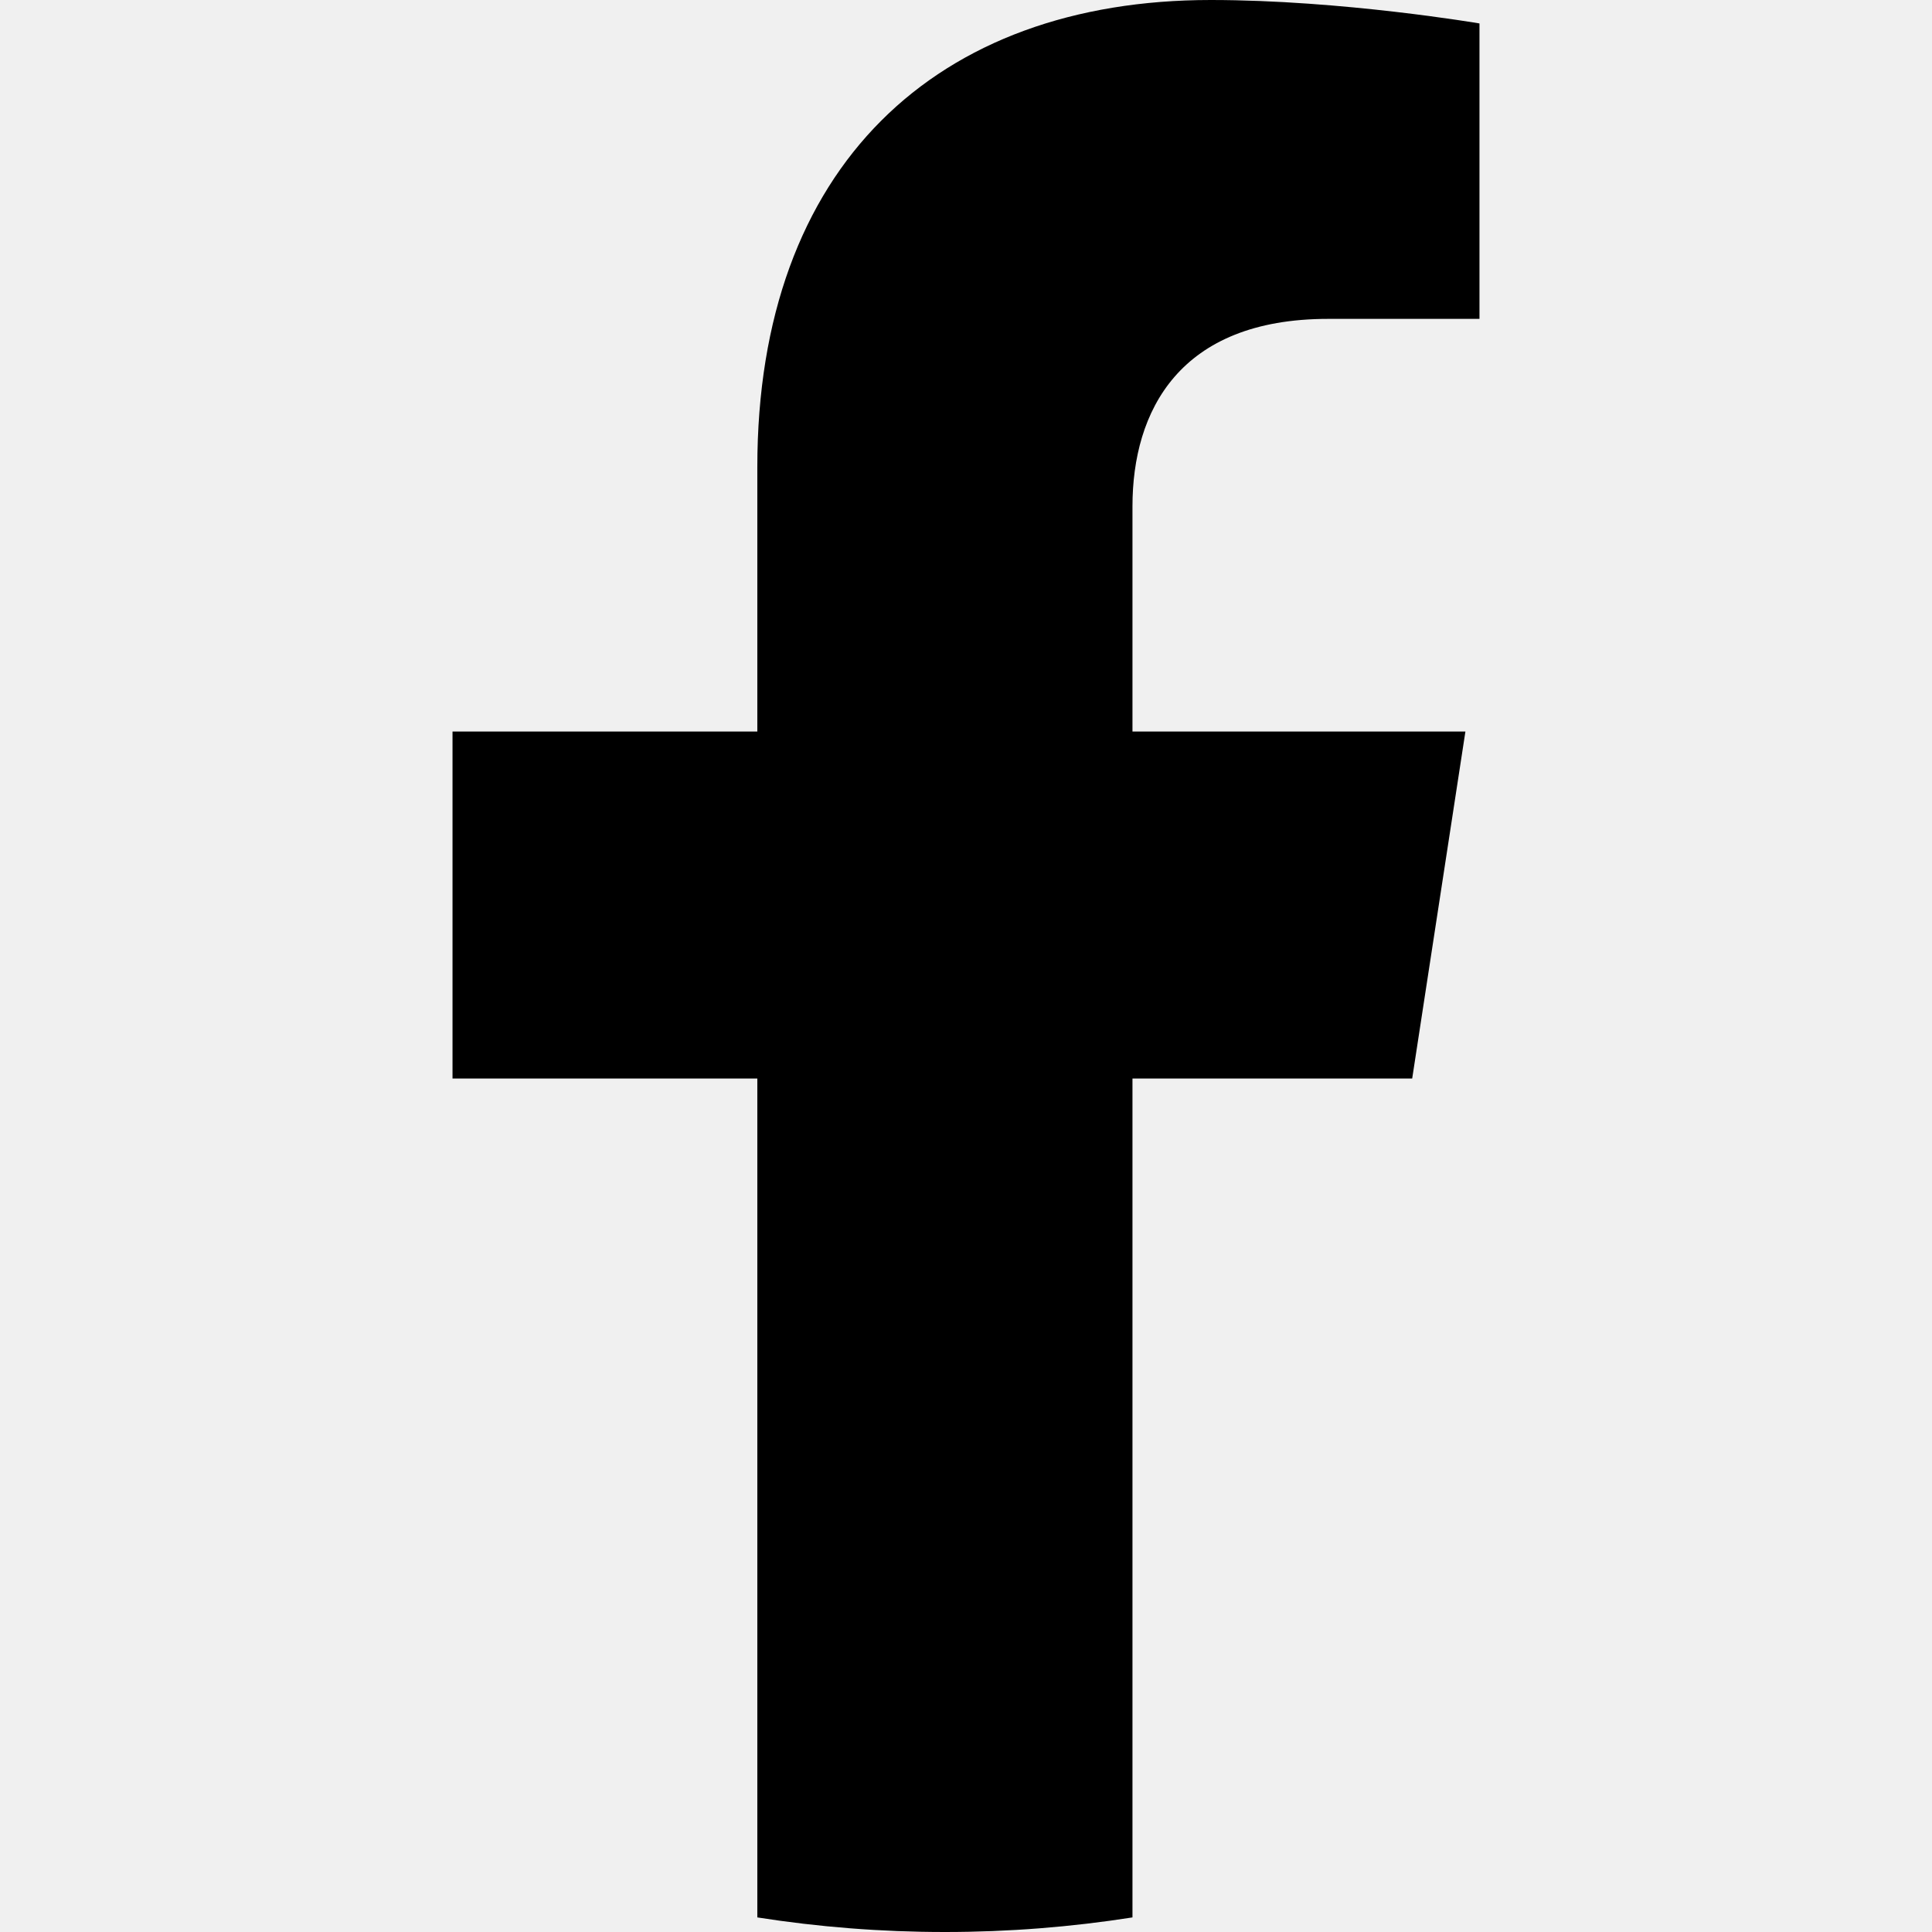
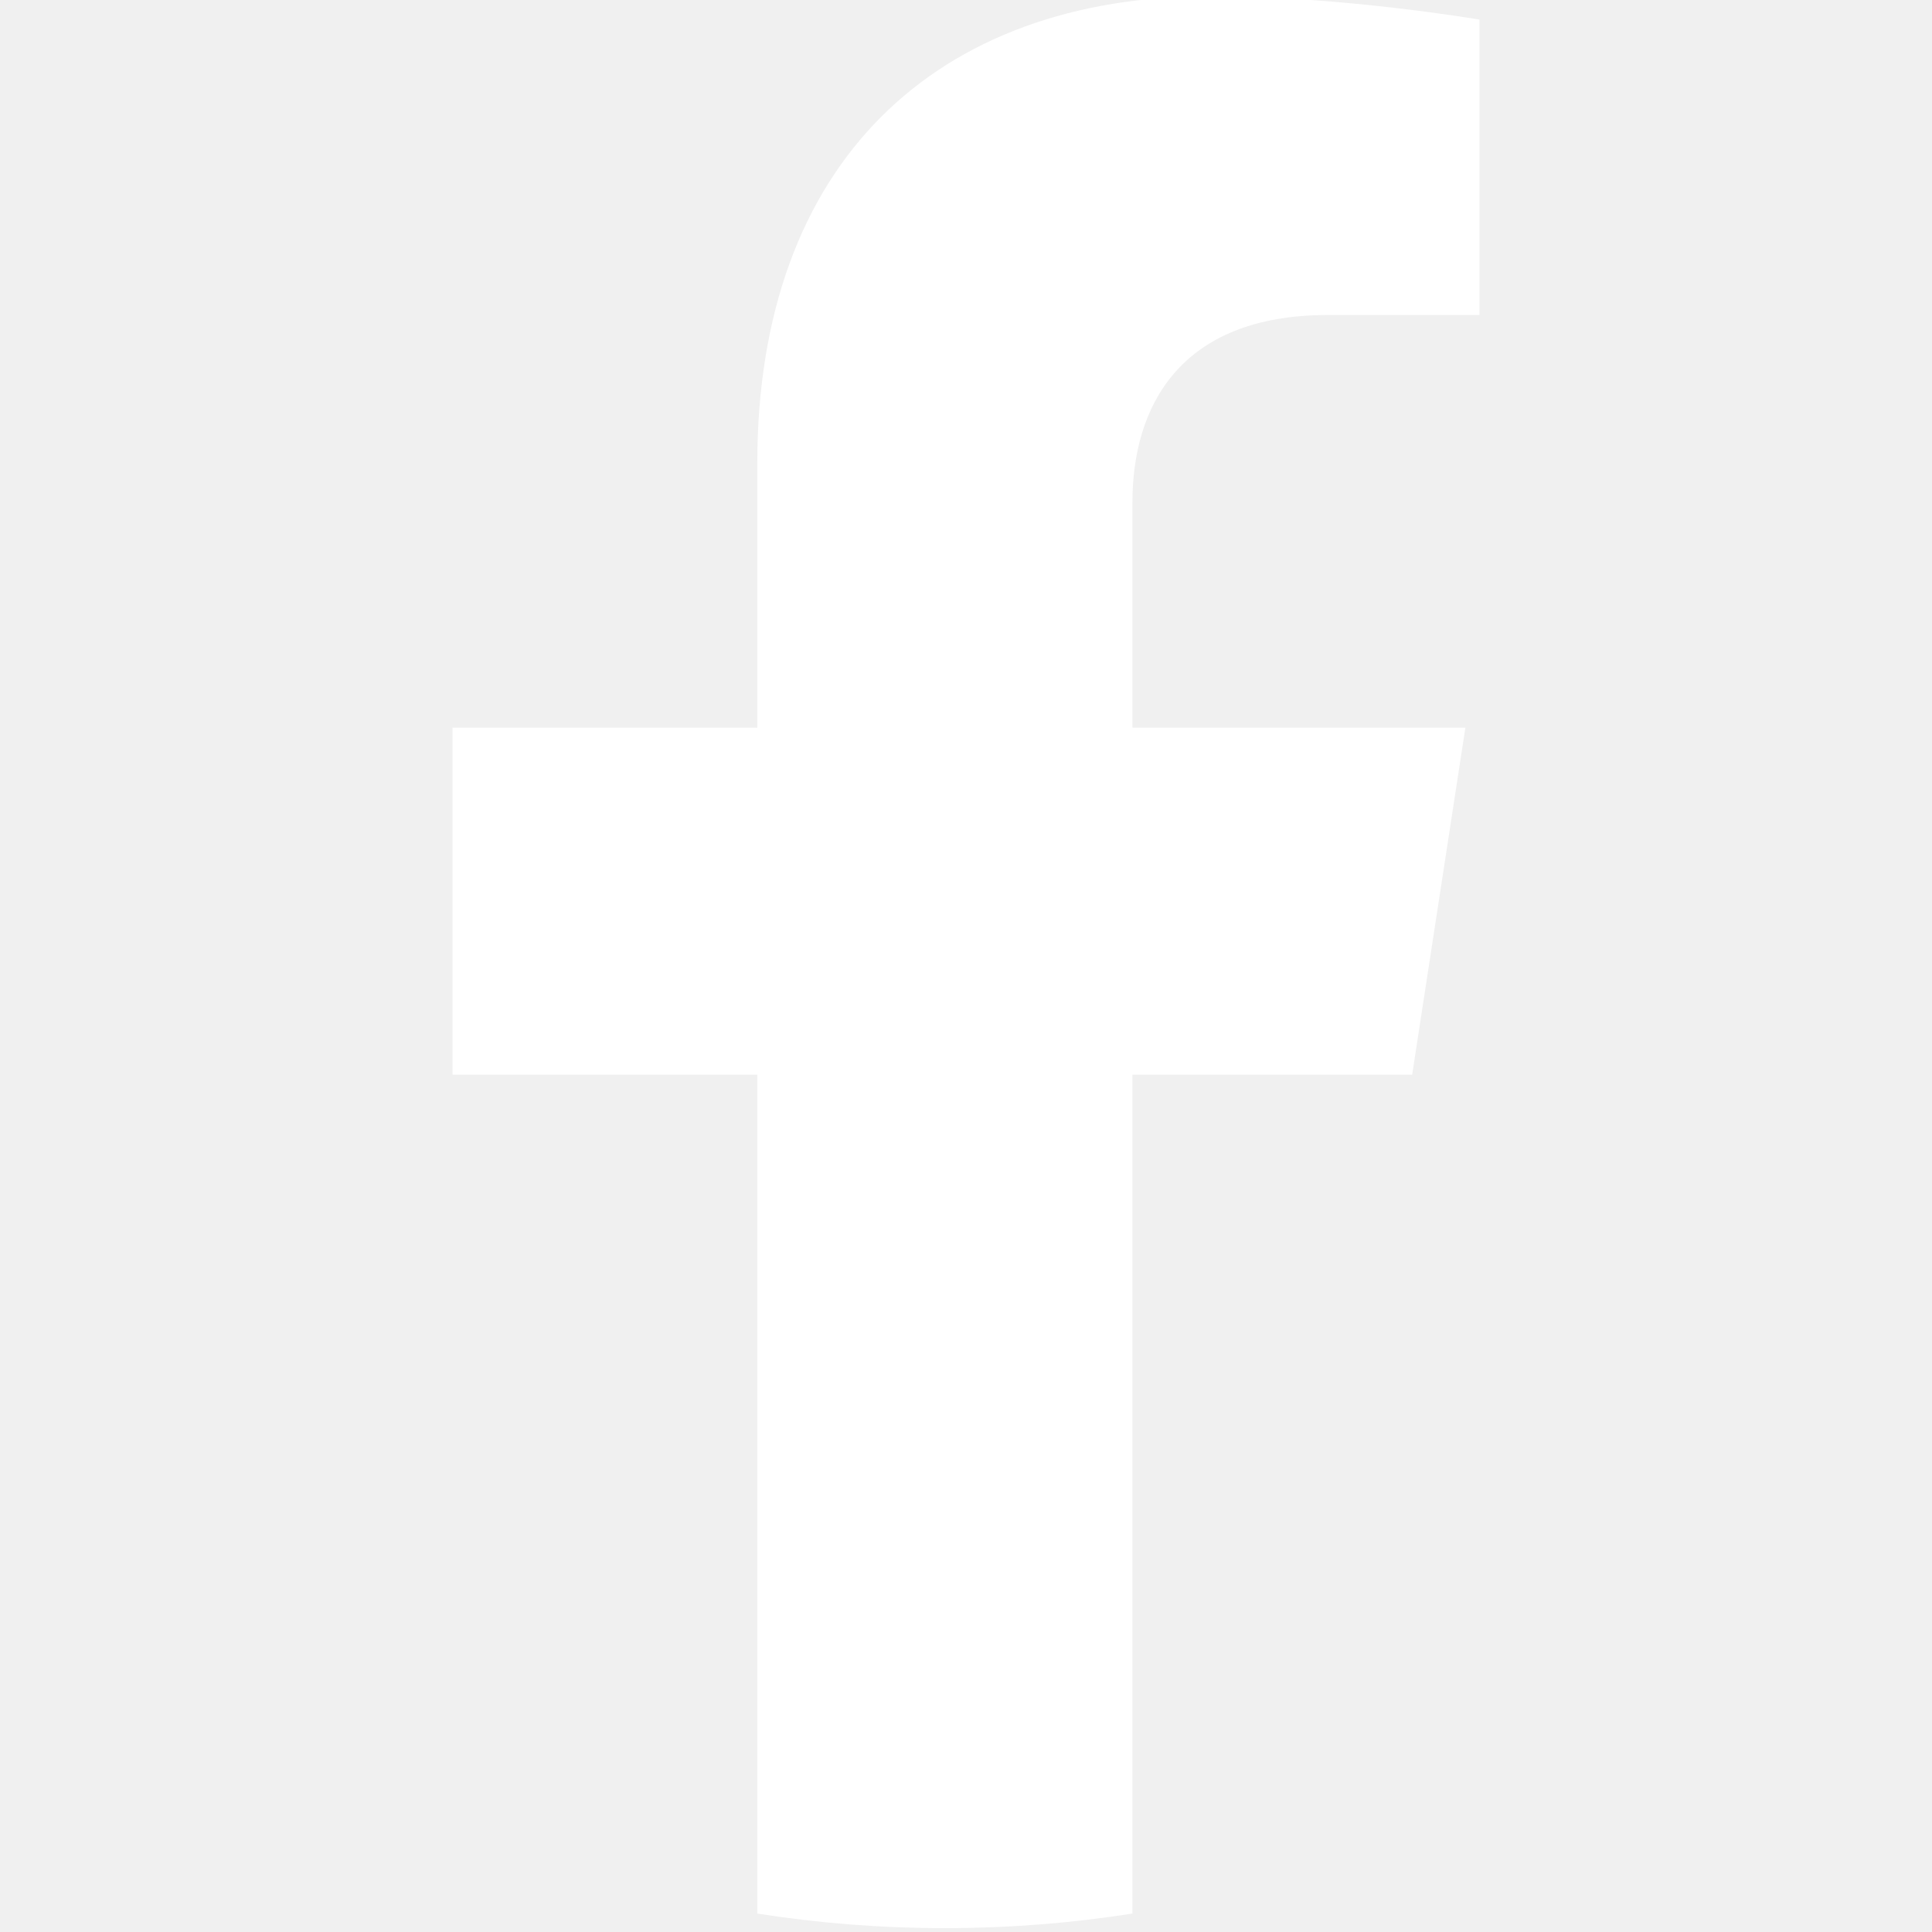
- <svg xmlns="http://www.w3.org/2000/svg" height="100%" style="fill-rule:evenodd;clip-rule:evenodd;stroke-linejoin:round;stroke-miterlimit:2;" version="1.1" viewBox="0 0 512 512" width="100%" xml:space="preserve">
-   <path d="M374.244,285.825l14.105,-91.961l-88.233,0l0,-59.677c0,-25.159 12.325,-49.682 51.845,-49.682l40.116,0l0,-78.291c0,0 -36.407,-6.214 -71.213,-6.214c-72.67,0 -120.165,44.042 -120.165,123.775l0,70.089l-80.777,0l0,91.961l80.777,0l0,222.31c16.197,2.541 32.798,3.865 49.709,3.865c16.911,0 33.511,-1.324 49.708,-3.865l0,-222.31l74.128,0Z" style="fill-rule:nonzero;" />
+ <svg xmlns="http://www.w3.org/2000/svg" id="svgs" viewBox="0 0 500 500">
+   <defs>
+     <style>
+       .cls-1 {
+         fill: #fff;
+         stroke-width: 0px;
+       }
+     </style>
+   </defs>
+   <path id="Facebook" class="cls-1" d="m365.47,278.13l13.77-89.81h-86.17v-58.28c0-24.57,12.04-48.52,50.63-48.52h39.18V5.07s-35.55-6.07-69.54-6.07c-70.97,0-117.35,43.01-117.35,120.87v68.45h-78.88v89.81h78.88v217.1c15.82,2.48,32.03,3.77,48.54,3.77s32.73-1.29,48.54-3.77v-217.1h72.39Z" />
</svg>
